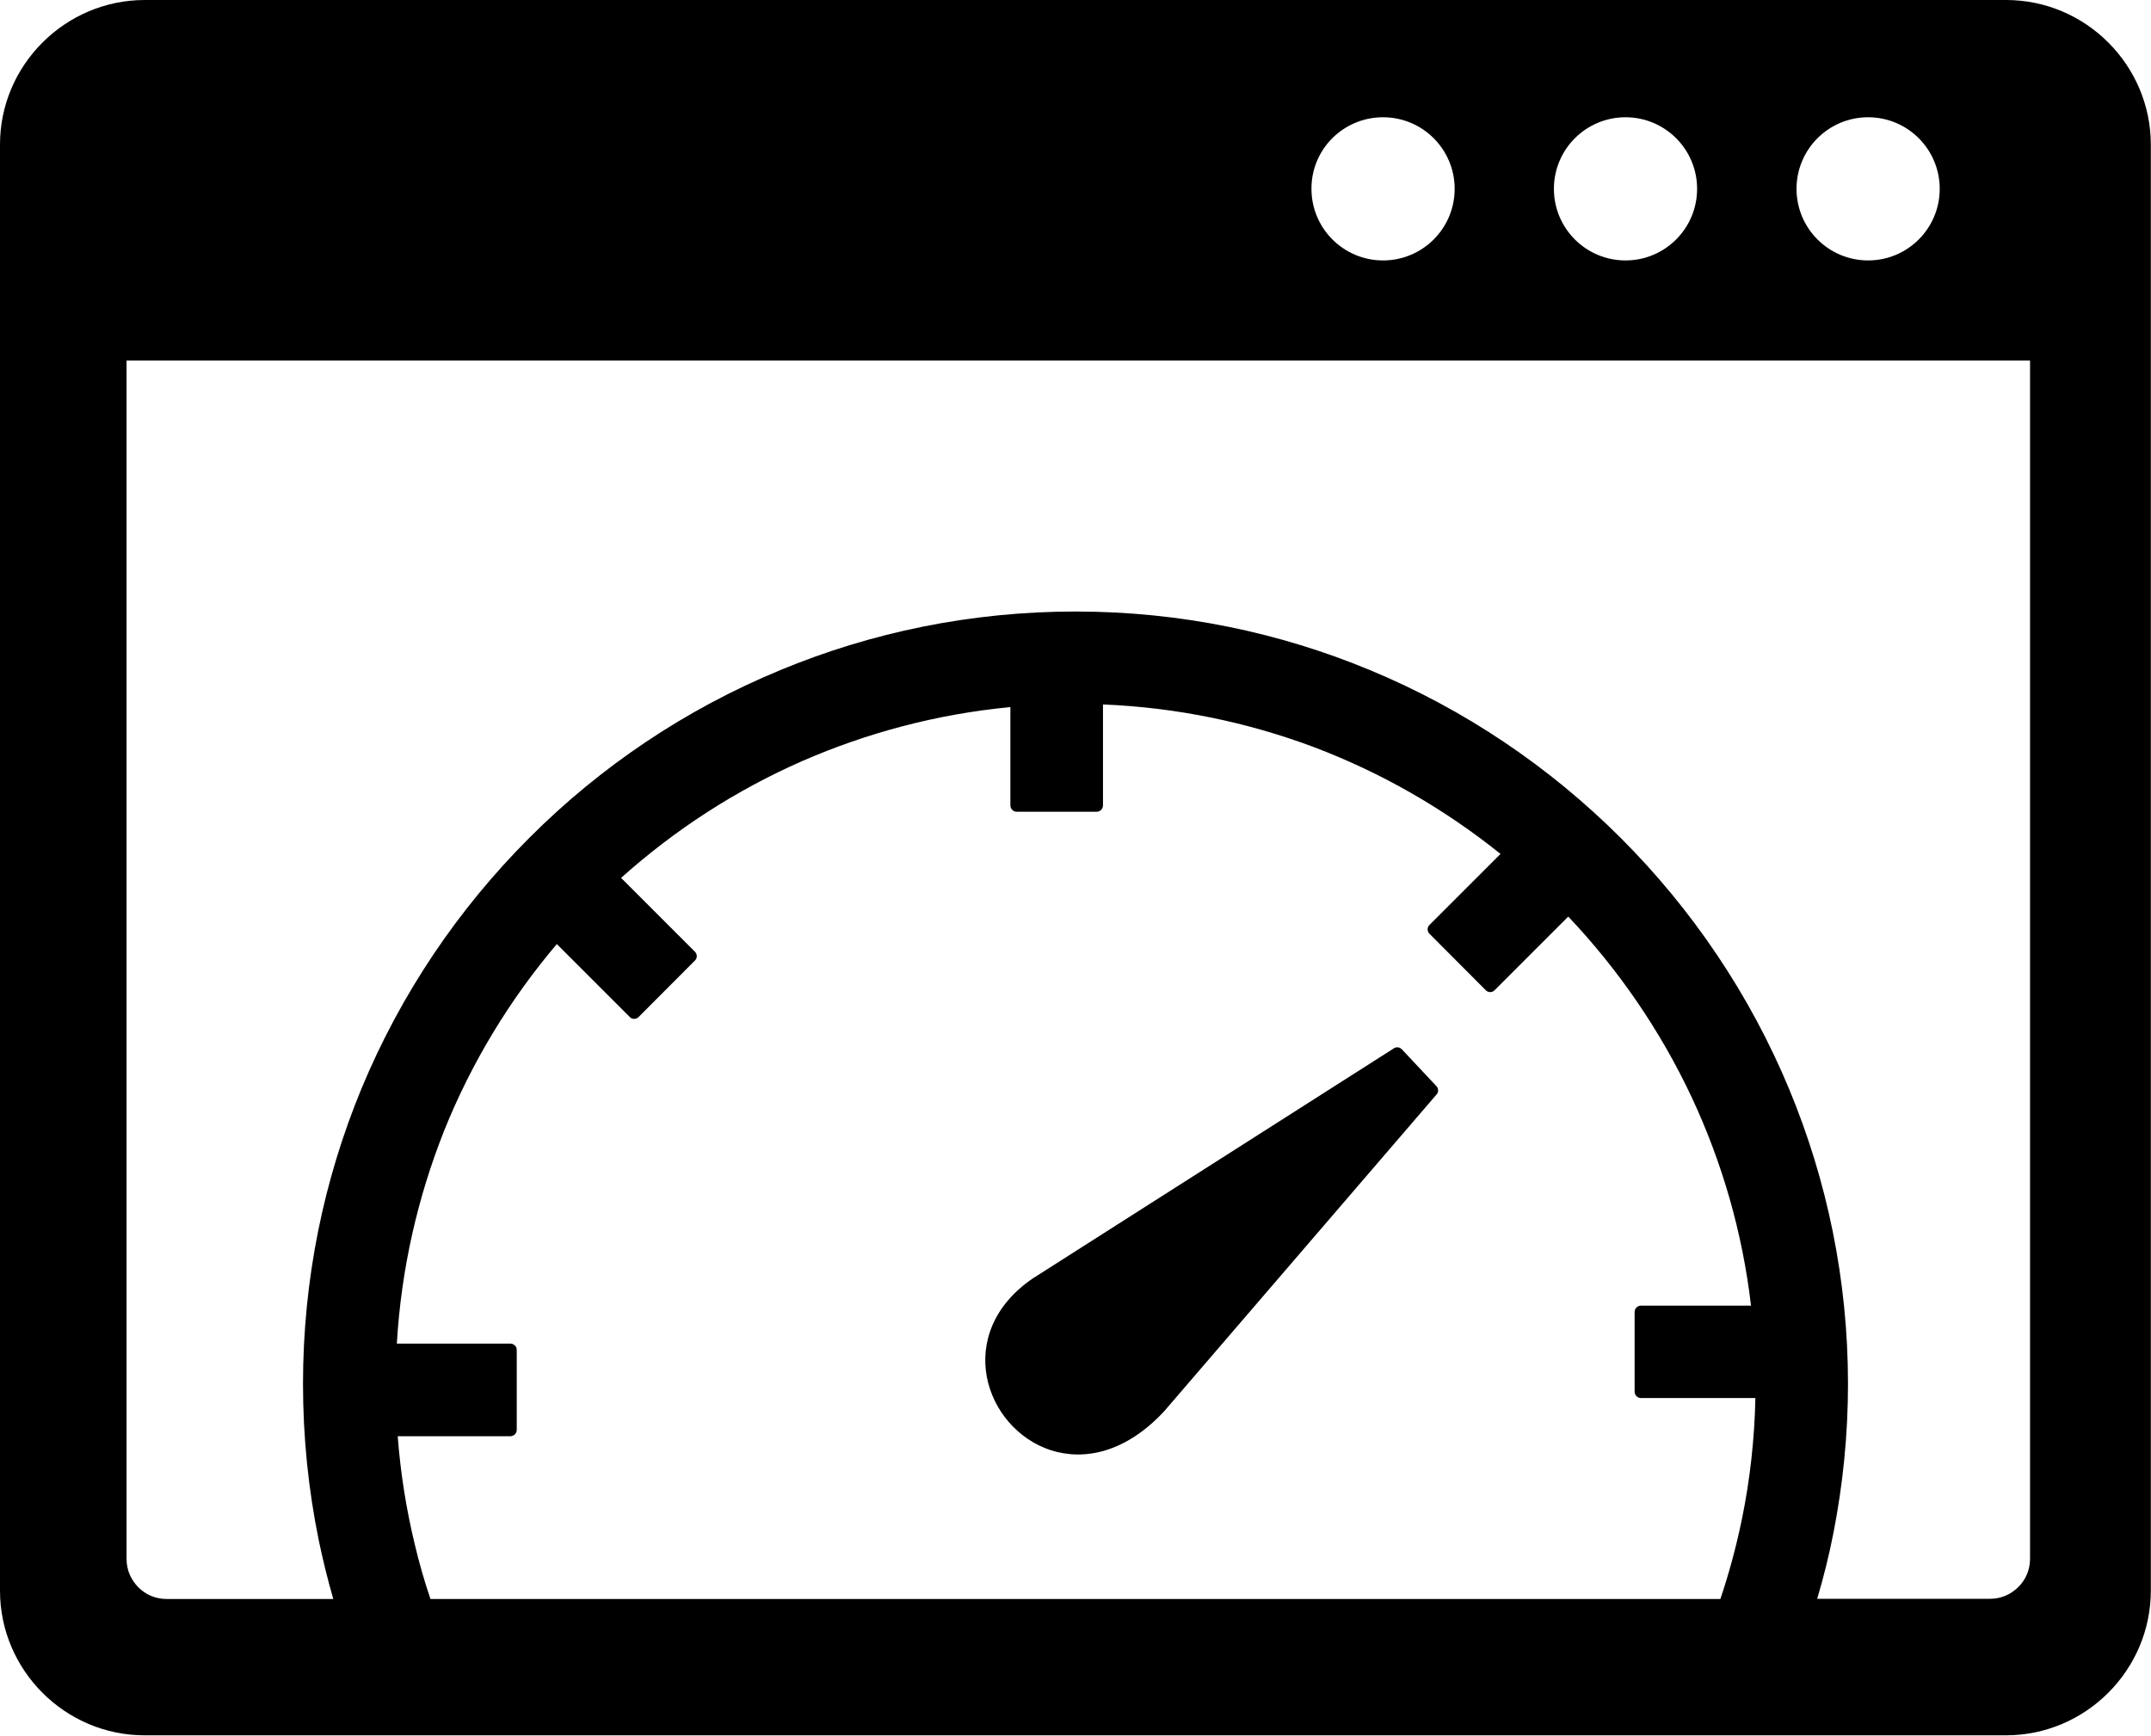
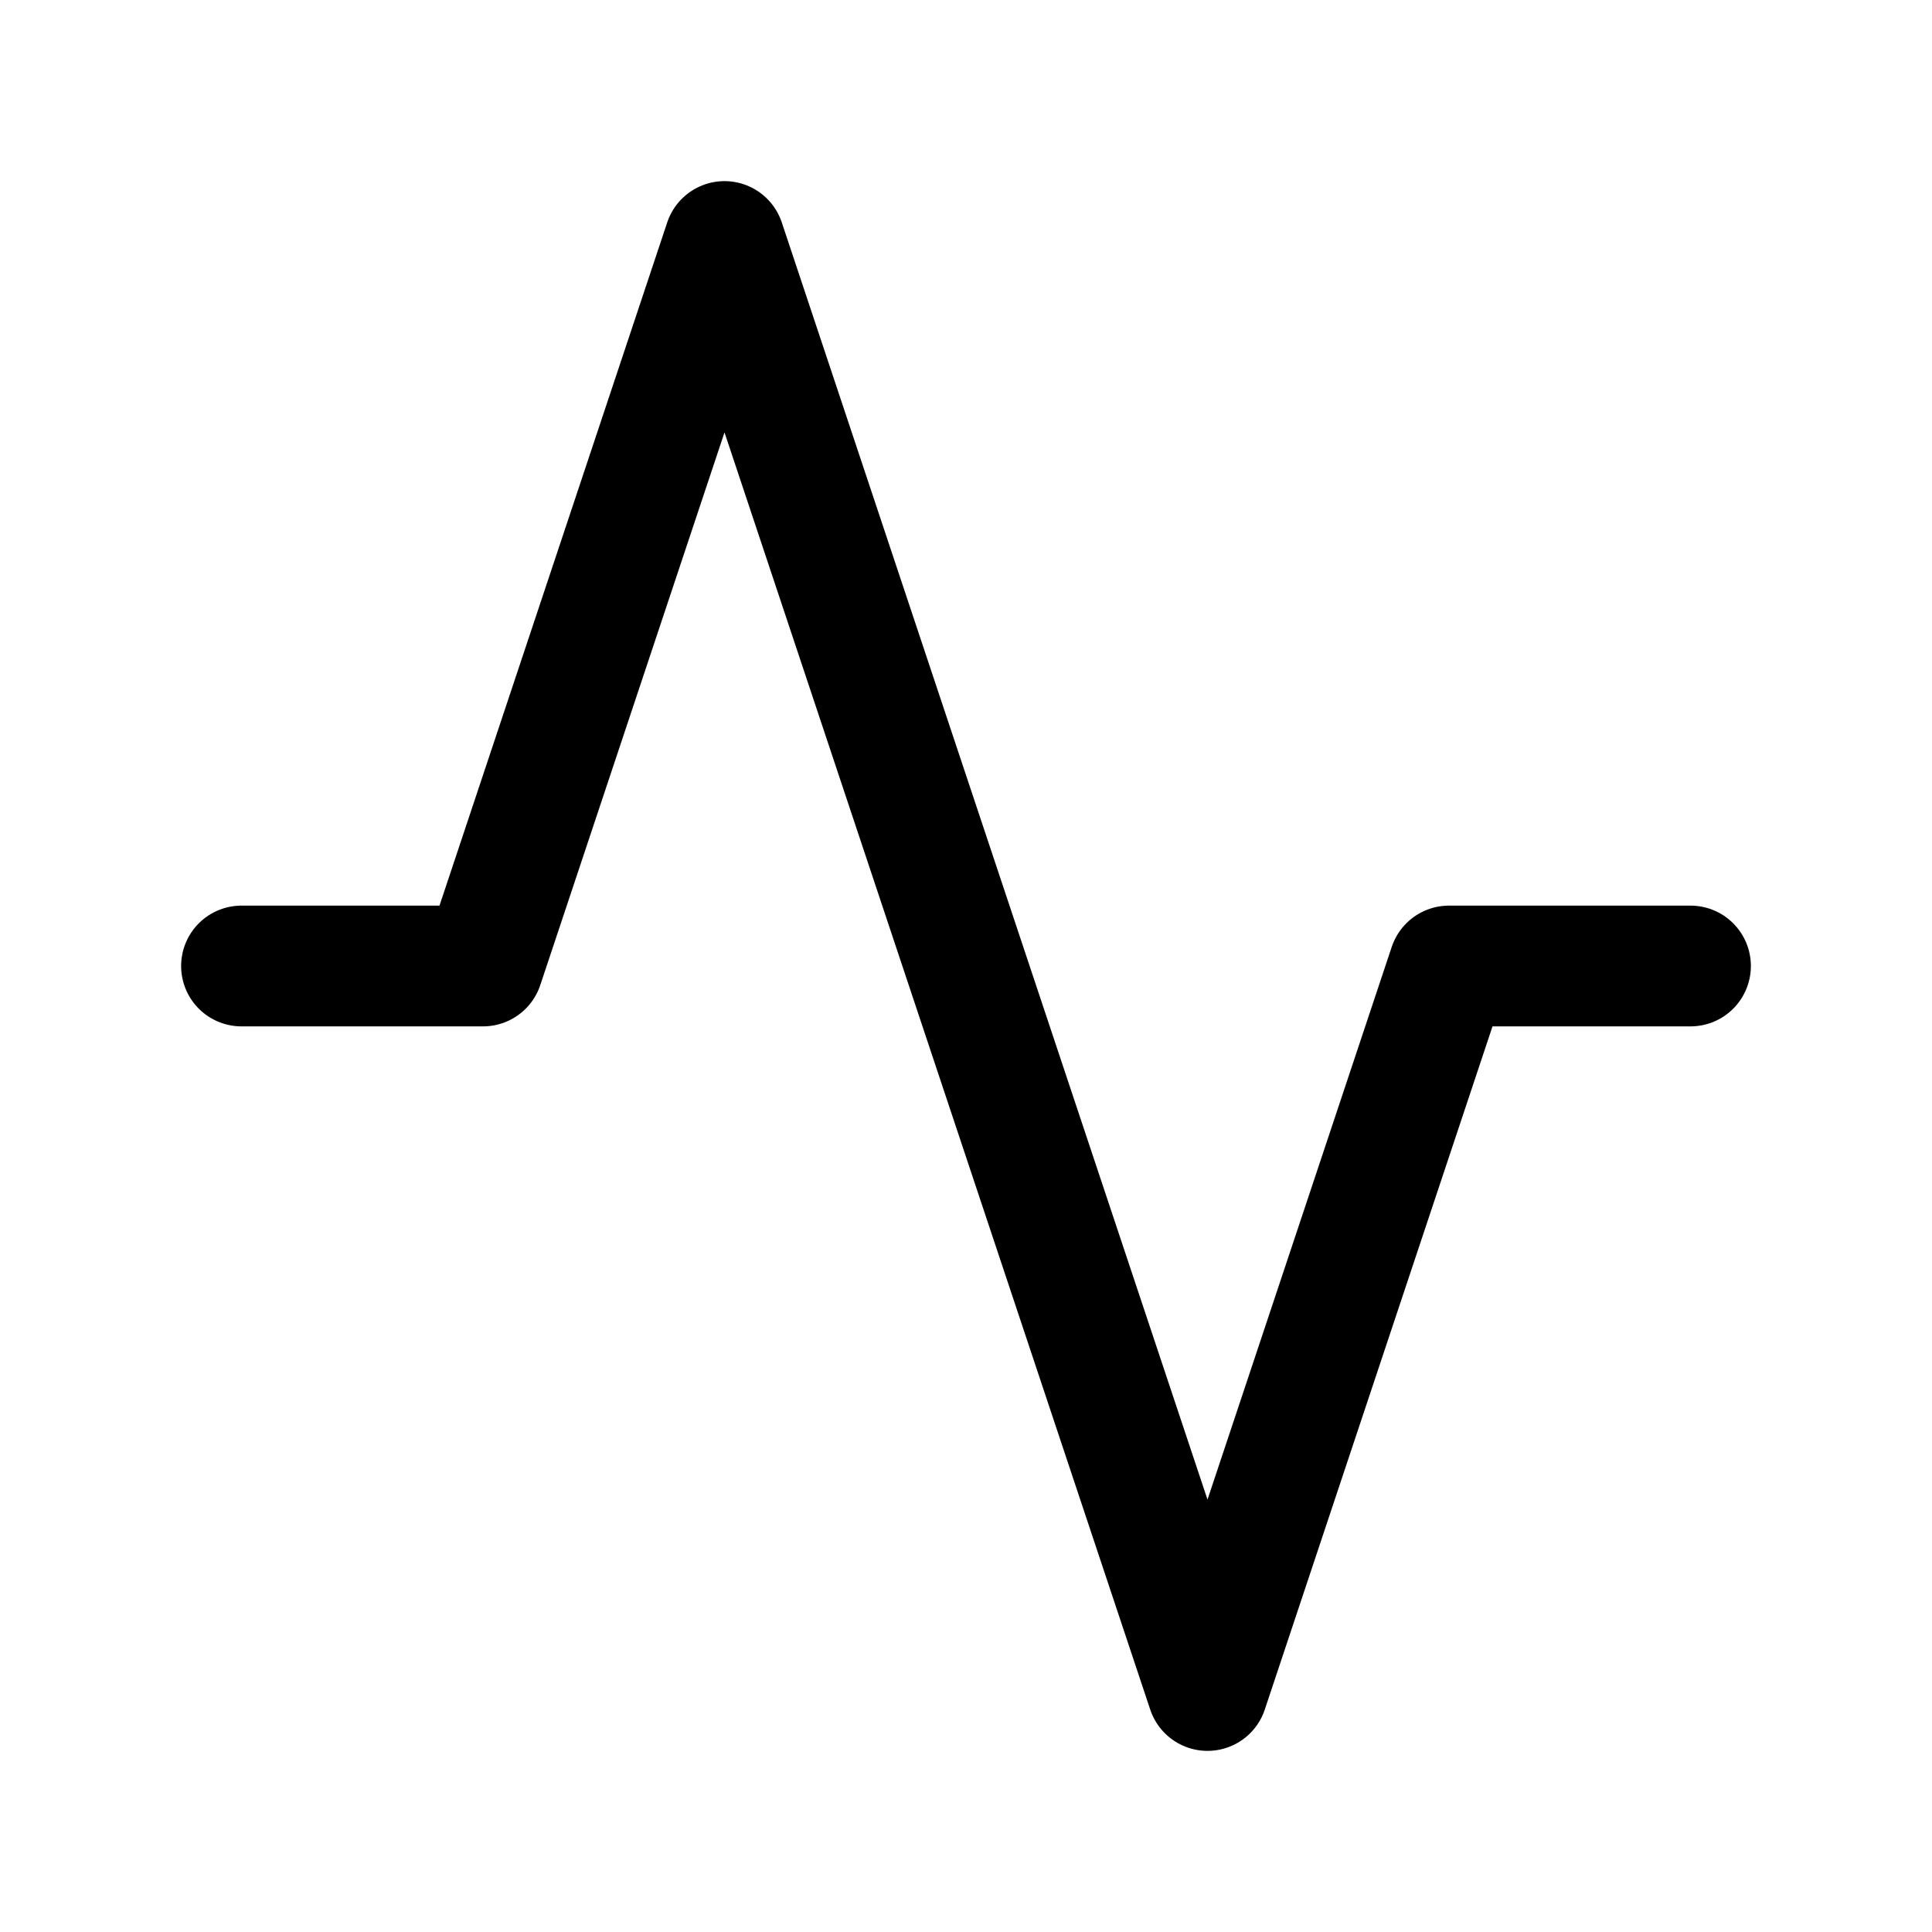
- <svg xmlns="http://www.w3.org/2000/svg" version="1.1" id="Layer_1" x="0px" y="0px" viewBox="0 0 122.88 99.16" style="enable-background:new 0 0 122.88 99.16" xml:space="preserve">
-   <style type="text/css">.st0{fill-rule:evenodd;clip-rule:evenodd;}</style>
-   <g>
-     <path class="st0" d="M8.27,0h106.33c4.56,0,8.27,3.73,8.27,8.27v82.61c0,4.55-3.73,8.27-8.27,8.27H8.27C3.73,99.16,0,95.43,0,90.89 V8.27C-0.01,3.73,3.72,0,8.27,0L8.27,0L8.27,0z M59.07,73l20.54-13.09c0.14-0.11,0.34-0.09,0.47,0.04l1.98,2.11 c0.12,0.13,0.13,0.34,0.01,0.47L66.51,80.63c-2.21,2.38-4.58,2.84-6.48,2.23c-0.95-0.31-1.77-0.88-2.41-1.62 c-0.63-0.73-1.07-1.63-1.25-2.59c-0.35-1.92,0.35-4.07,2.68-5.64L59.07,73L59.07,73L59.07,73z M19.04,91.36 c-0.32-1.1-0.59-2.21-0.83-3.35c-0.59-2.89-0.9-5.88-0.9-8.94c0-5.98,1.19-11.67,3.34-16.87c2.24-5.4,5.52-10.26,9.59-14.33 c4.06-4.07,8.93-7.35,14.33-9.58c5.2-2.16,10.9-3.35,16.87-3.35c5.96,0,11.64,1.19,16.83,3.35c5.4,2.24,10.26,5.53,14.33,9.6 c4.08,4.08,7.37,8.95,9.61,14.34c2.16,5.2,3.36,10.89,3.36,16.84c0,2.91-0.29,5.75-0.83,8.51c-0.25,1.28-0.56,2.53-0.93,3.77h9.87 c0.64,0,1.19-0.25,1.62-0.67c0.43-0.43,0.67-0.99,0.67-1.62V20.6h0.04l0,0H7.23v68.47c0,0.64,0.25,1.19,0.67,1.62 c0.43,0.43,0.99,0.67,1.62,0.67H19.04L19.04,91.36z M98.28,91.36c0.5-1.48,0.91-3.01,1.23-4.56c0.46-2.24,0.72-4.56,0.77-6.92 h-6.54c-0.19,0-0.36-0.16-0.36-0.36v-4.56c0-0.19,0.16-0.36,0.36-0.36h6.29c-0.49-4.2-1.66-8.21-3.39-11.91 c-1.79-3.81-4.18-7.29-7.05-10.32l-4.21,4.21c-0.14,0.14-0.37,0.14-0.5,0l-3.22-3.23c-0.14-0.14-0.14-0.37,0-0.5l4.06-4.06 c-3.19-2.56-6.79-4.64-10.68-6.11c-3.77-1.41-7.82-2.26-12.03-2.43v5.77c0,0.19-0.16,0.36-0.36,0.36h-4.57 c-0.19,0-0.36-0.16-0.36-0.36V40.4c-4.19,0.4-8.19,1.47-11.88,3.08c-3.81,1.67-7.3,3.94-10.36,6.68l4.22,4.22 c0.14,0.14,0.14,0.37,0,0.5l-3.22,3.23c-0.14,0.14-0.37,0.14-0.5,0l-4.17-4.17c-2.68,3.16-4.87,6.76-6.44,10.67 c-1.51,3.81-2.45,7.89-2.7,12.16h6.49c0.19,0,0.36,0.16,0.36,0.36v4.57c0,0.19-0.16,0.36-0.36,0.36h-6.44 c0.16,2.11,0.49,4.17,0.97,6.16c0.25,1.06,0.55,2.11,0.9,3.14H98.28L98.28,91.36z M106.72,6.7c2.26,0,4.09,1.83,4.09,4.09 c0,2.26-1.83,4.09-4.09,4.09s-4.09-1.83-4.09-4.09C102.63,8.53,104.46,6.7,106.72,6.7L106.72,6.7L106.72,6.7z M79.01,6.7 c2.26,0,4.09,1.83,4.09,4.09c0,2.26-1.83,4.09-4.09,4.09c-2.26,0-4.09-1.83-4.09-4.09C74.91,8.53,76.74,6.7,79.01,6.7L79.01,6.7 L79.01,6.7z M92.86,6.7c2.26,0,4.09,1.83,4.09,4.09c0,2.26-1.83,4.09-4.09,4.09c-2.26,0-4.09-1.83-4.09-4.09 C88.77,8.53,90.6,6.7,92.86,6.7L92.86,6.7L92.86,6.7z" />
-   </g>
+ <svg xmlns="http://www.w3.org/2000/svg" width="24px" height="24px" stroke-width="1.5" viewBox="0 0 24 24" fill="none" color="#000000">
+   <path d="M3 12H6L9 3L15 21L18 12H21" stroke="#000000" stroke-width="1.5" stroke-linecap="round" stroke-linejoin="round" />
</svg>
